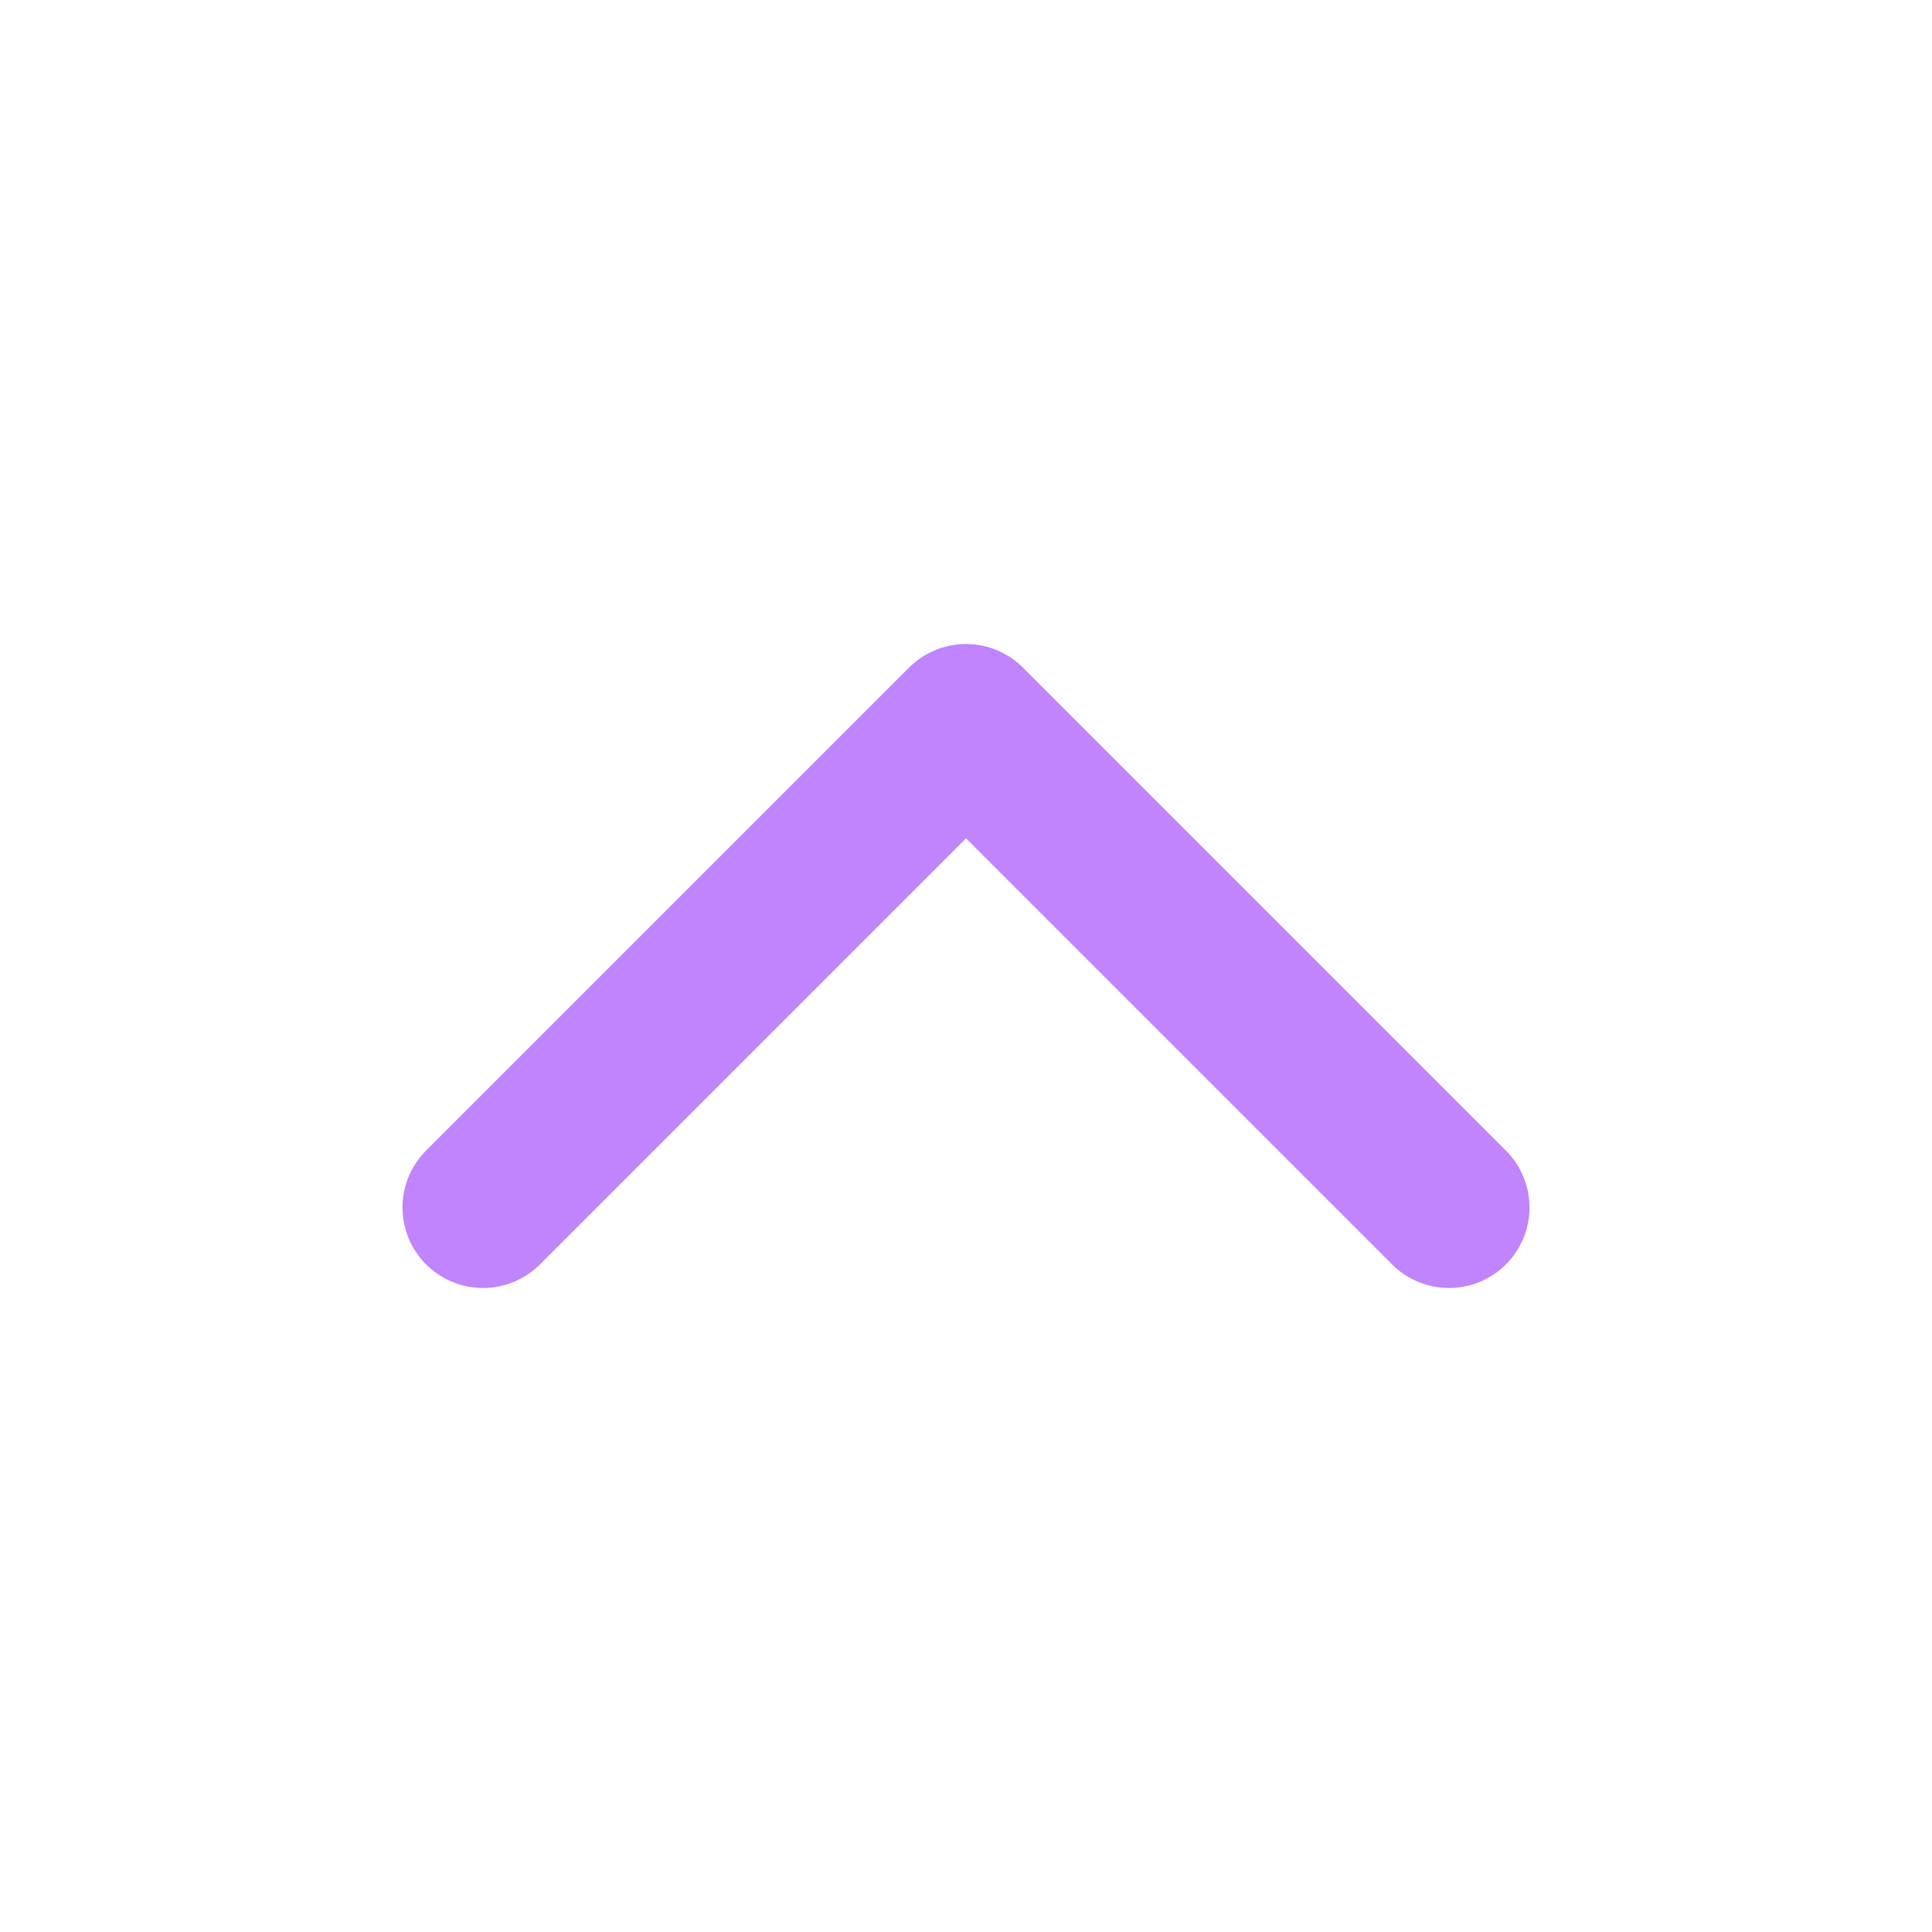
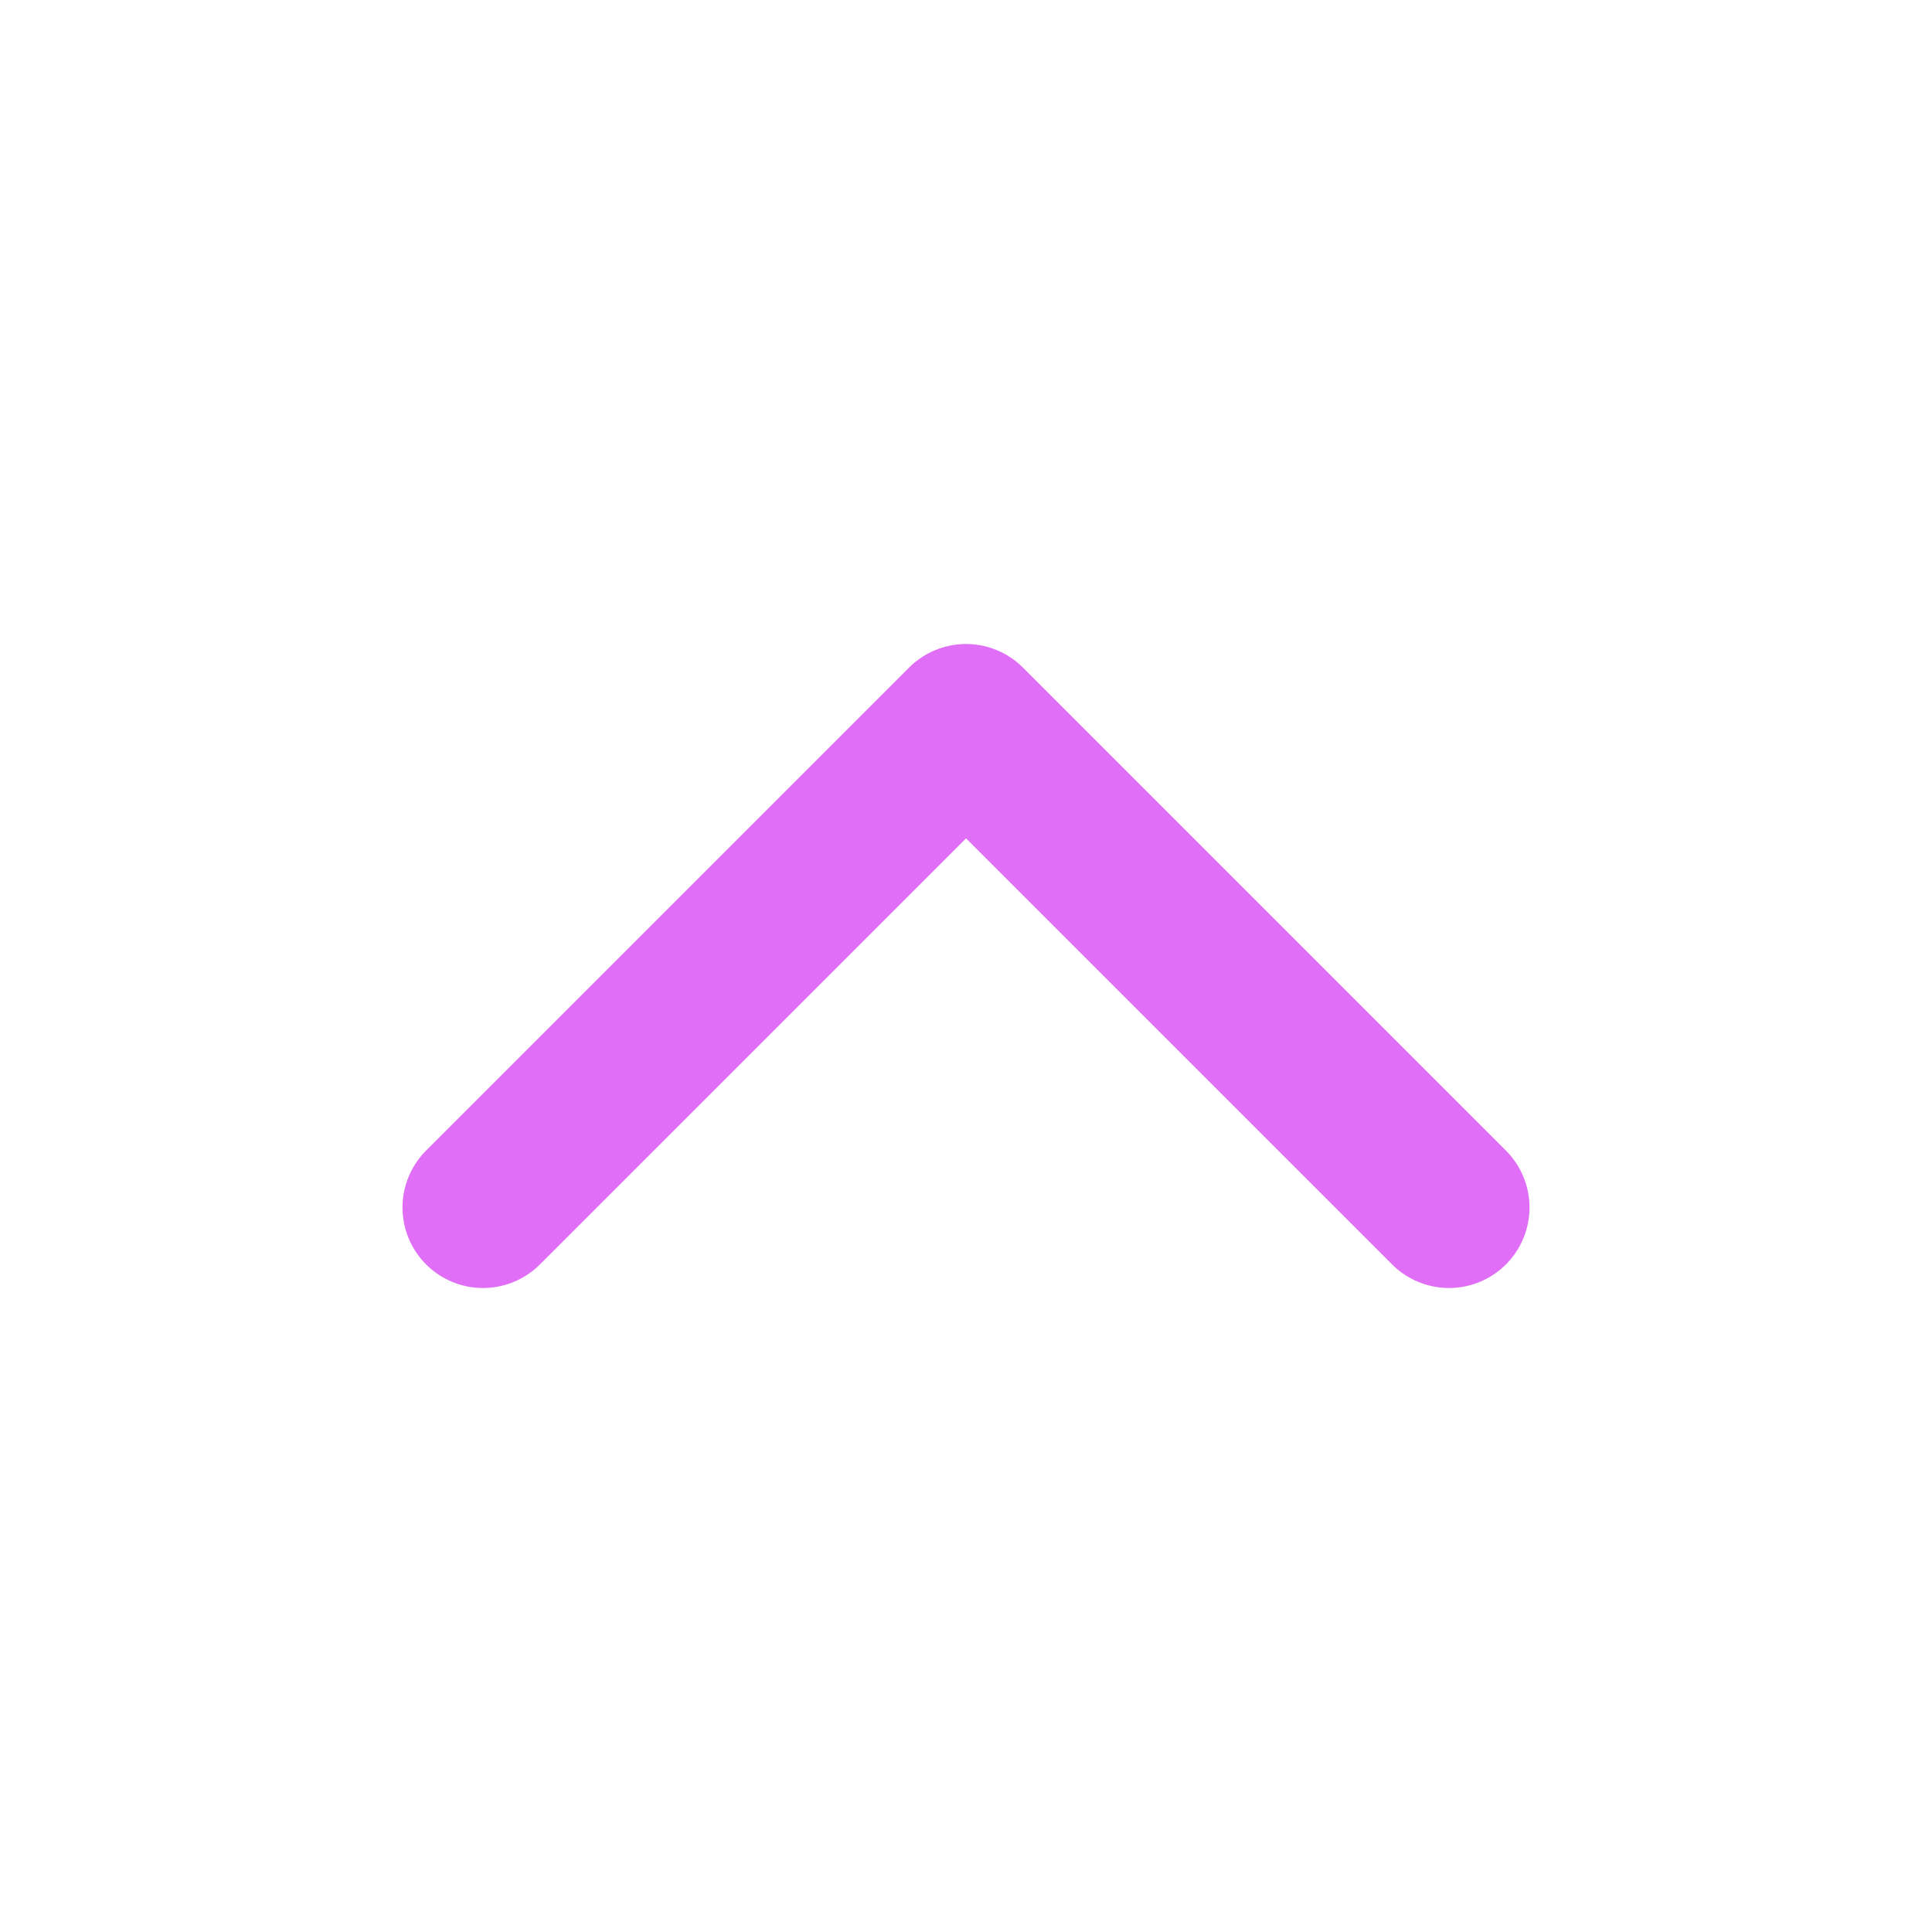
- <svg xmlns="http://www.w3.org/2000/svg" width="24" height="24" viewBox="0 0 24 24" fill="none" stroke="#c084fc" stroke-width="2" stroke-linecap="round" stroke-linejoin="round">
+ <svg xmlns="http://www.w3.org/2000/svg" width="24" height="24" viewBox="0 0 24 24" fill="none" stroke="#e06ef7" stroke-width="2" stroke-linecap="round" stroke-linejoin="round">
  <path d="m18 15-6-6-6 6" />
</svg>
